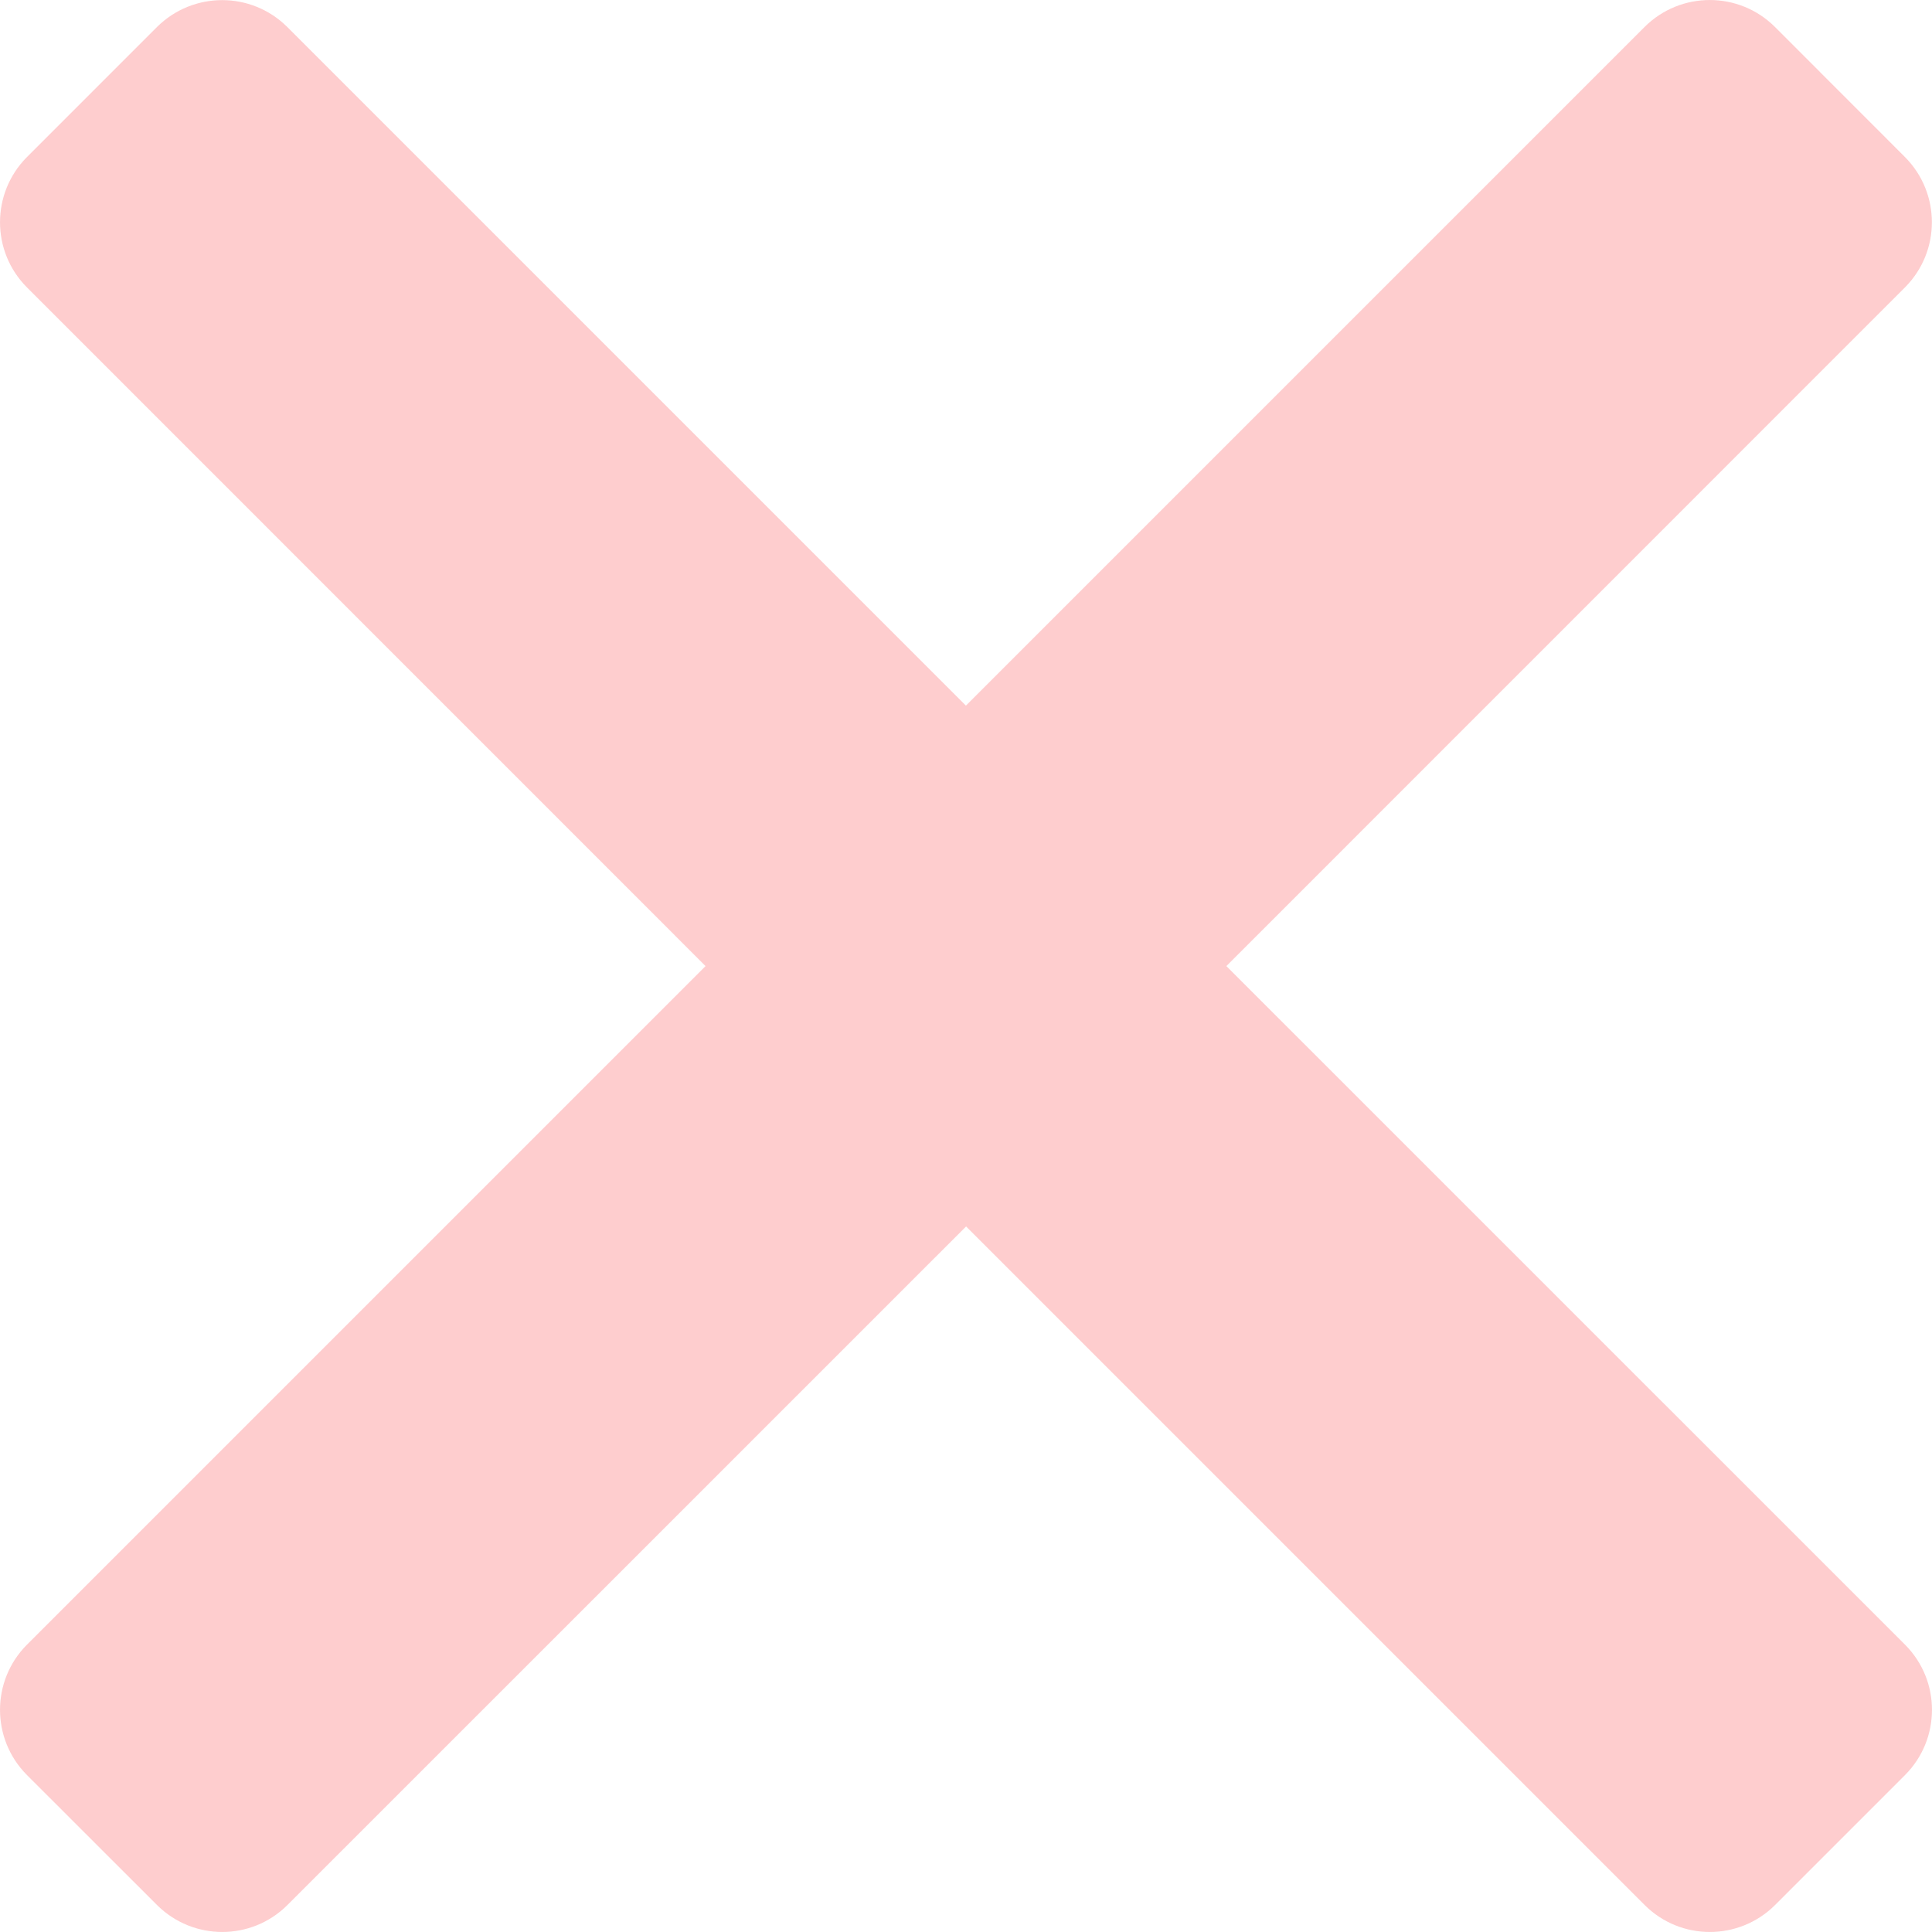
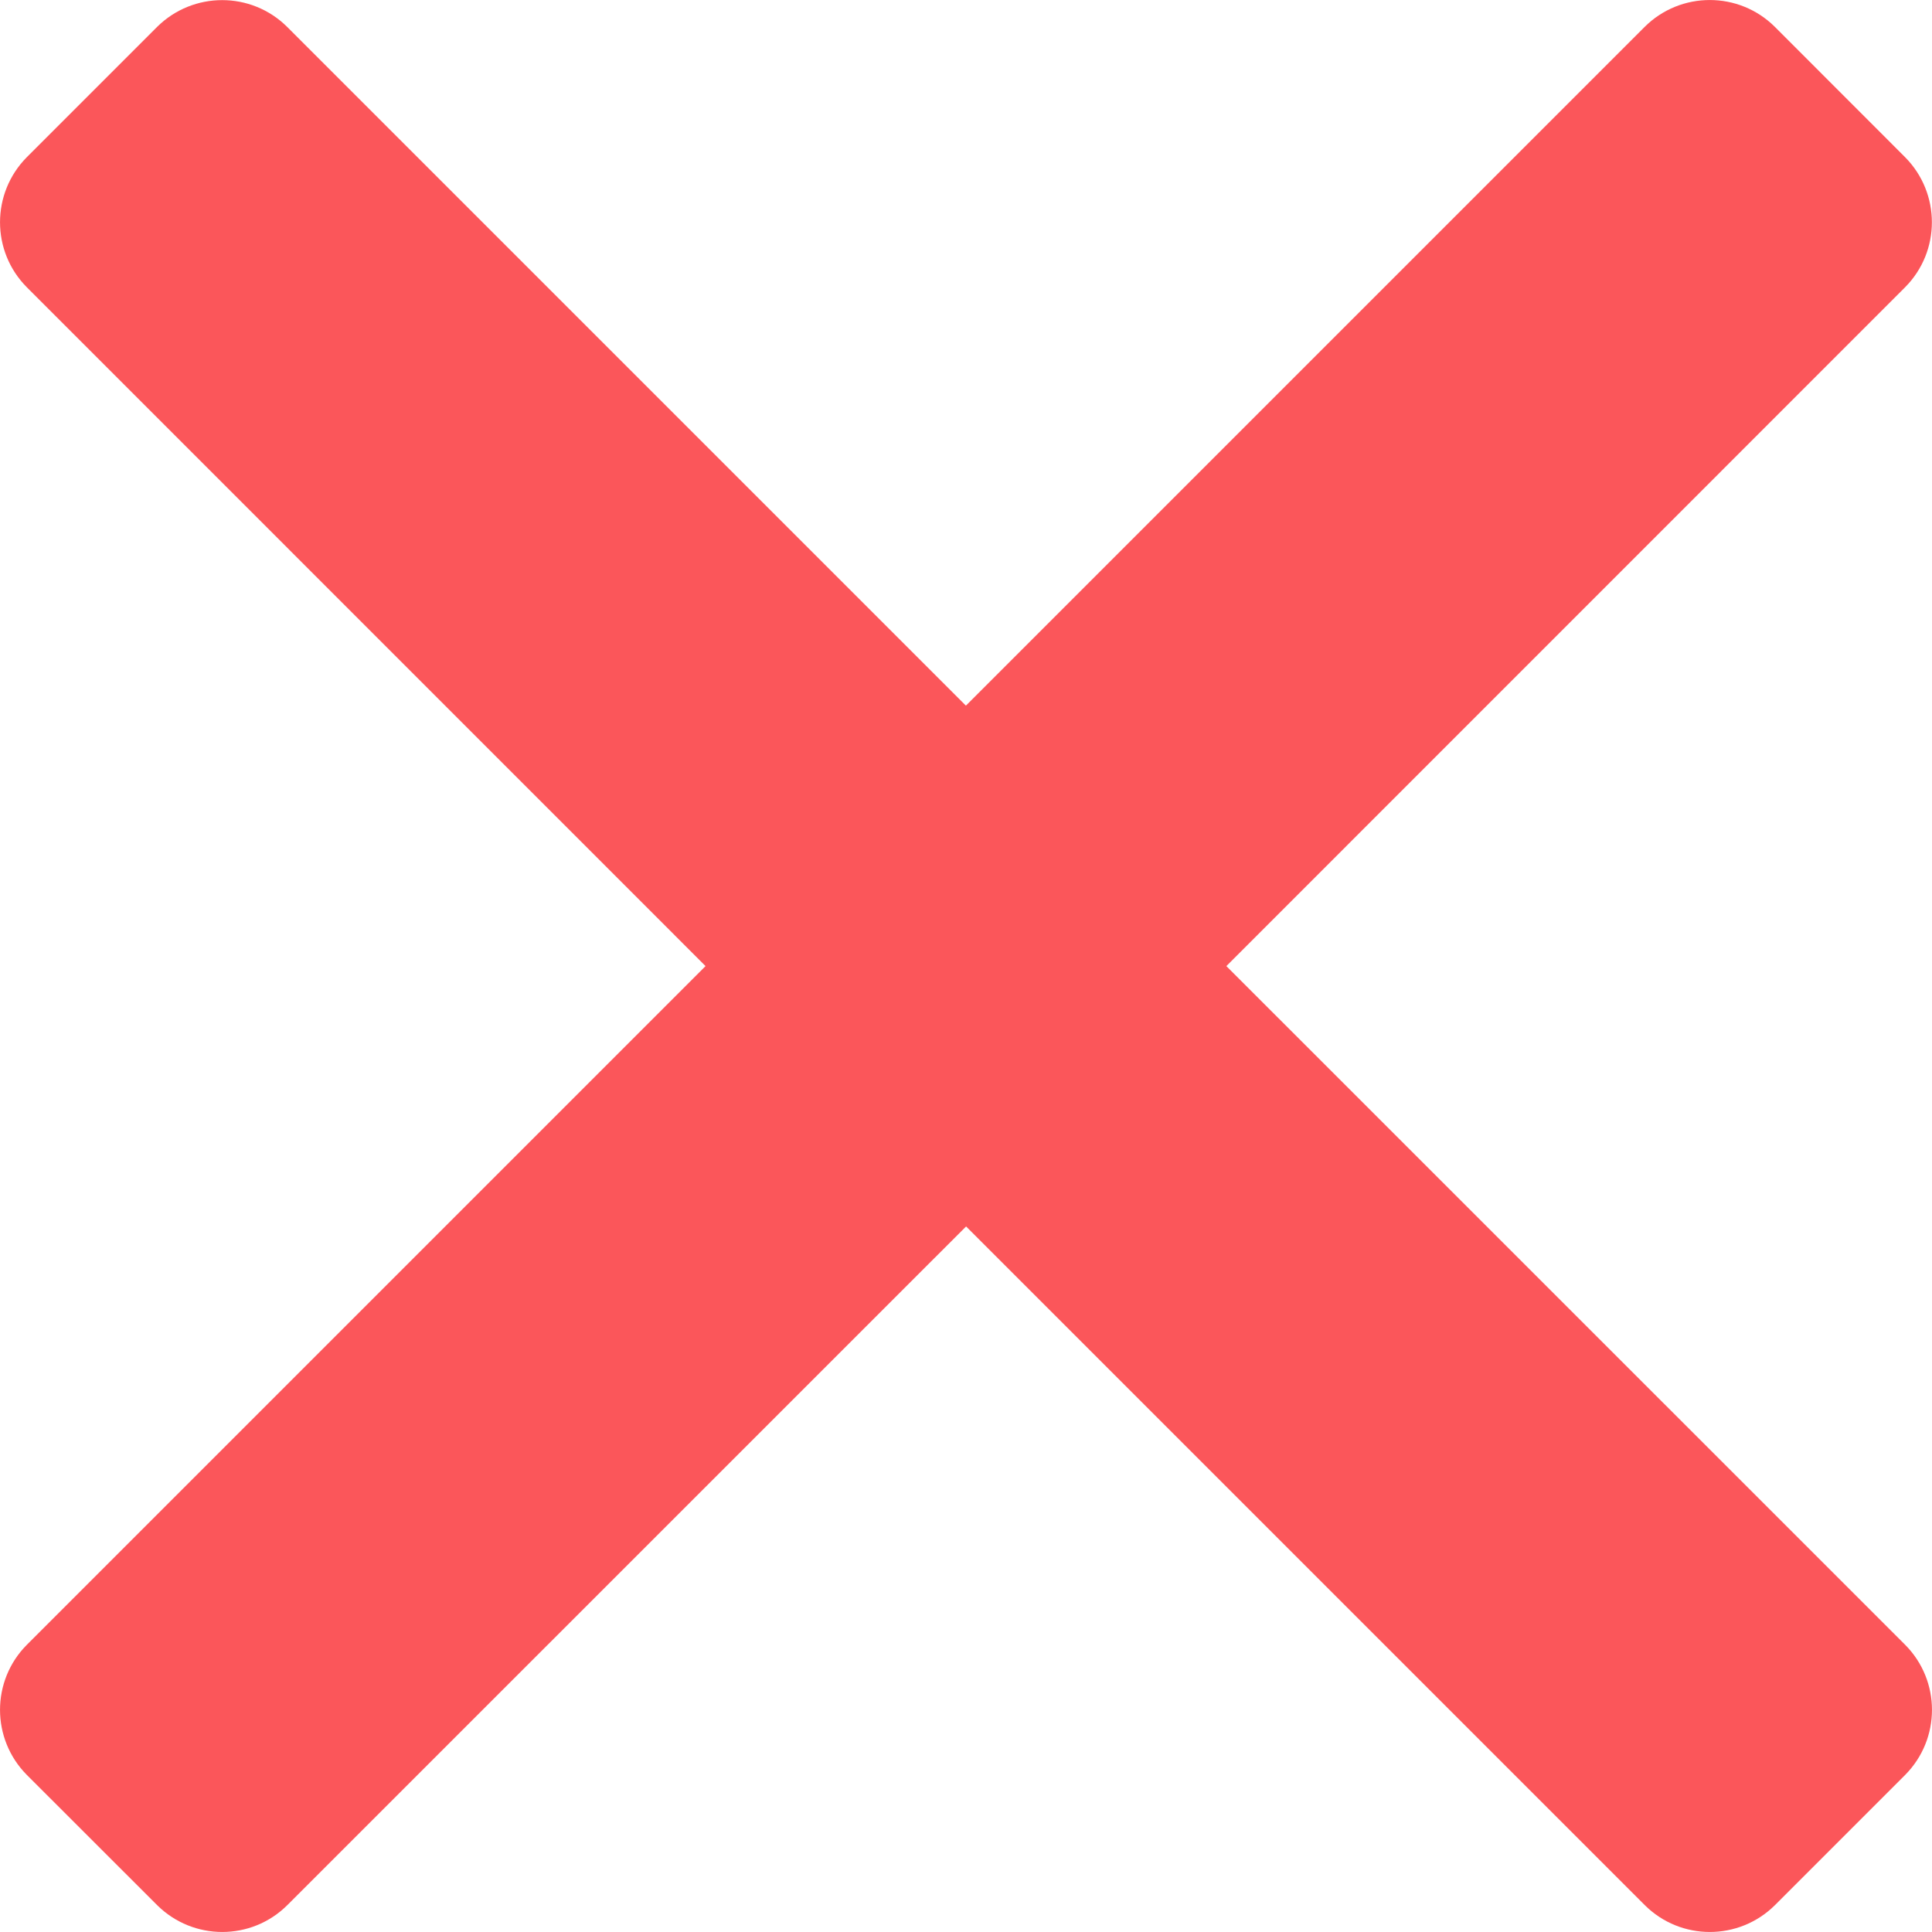
<svg xmlns="http://www.w3.org/2000/svg" width="21" height="21" viewBox="0 0 21 21" fill="none">
-   <g opacity="0.3">
-     <path d="M13.33 10.501L20.707 3.123C21.096 2.732 21.096 2.1 20.707 1.708L19.292 0.292C18.901 -0.097 18.268 -0.097 17.877 0.292L10.499 7.67L3.122 0.293C2.731 -0.096 2.099 -0.096 1.707 0.293L0.292 1.708C-0.097 2.1 -0.097 2.732 0.292 3.123L7.669 10.501L0.292 17.878C-0.097 18.269 -0.097 18.901 0.292 19.293L1.708 20.708C2.1 21.097 2.732 21.097 3.123 20.708L10.501 13.331L17.878 20.708C18.269 21.097 18.901 21.097 19.293 20.708L20.708 19.293C21.097 18.901 21.097 18.269 20.708 17.878L13.33 10.501Z" fill="#FB565A" />
-   </g>
+   <path d="M13.33 10.501L20.707 3.123C21.096 2.732 21.096 2.1 20.707 1.708L19.292 0.292C18.901 -0.097 18.268 -0.097 17.877 0.292L10.499 7.67L3.122 0.293C2.731 -0.096 2.099 -0.096 1.707 0.293L0.292 1.708C-0.097 2.1 -0.097 2.732 0.292 3.123L7.669 10.501L0.292 17.878C-0.097 18.269 -0.097 18.901 0.292 19.293L1.708 20.708C2.1 21.097 2.732 21.097 3.123 20.708L10.501 13.331L17.878 20.708C18.269 21.097 18.901 21.097 19.293 20.708L20.708 19.293C21.097 18.901 21.097 18.269 20.708 17.878L13.33 10.501Z" fill="#FB565A" />
</svg>
